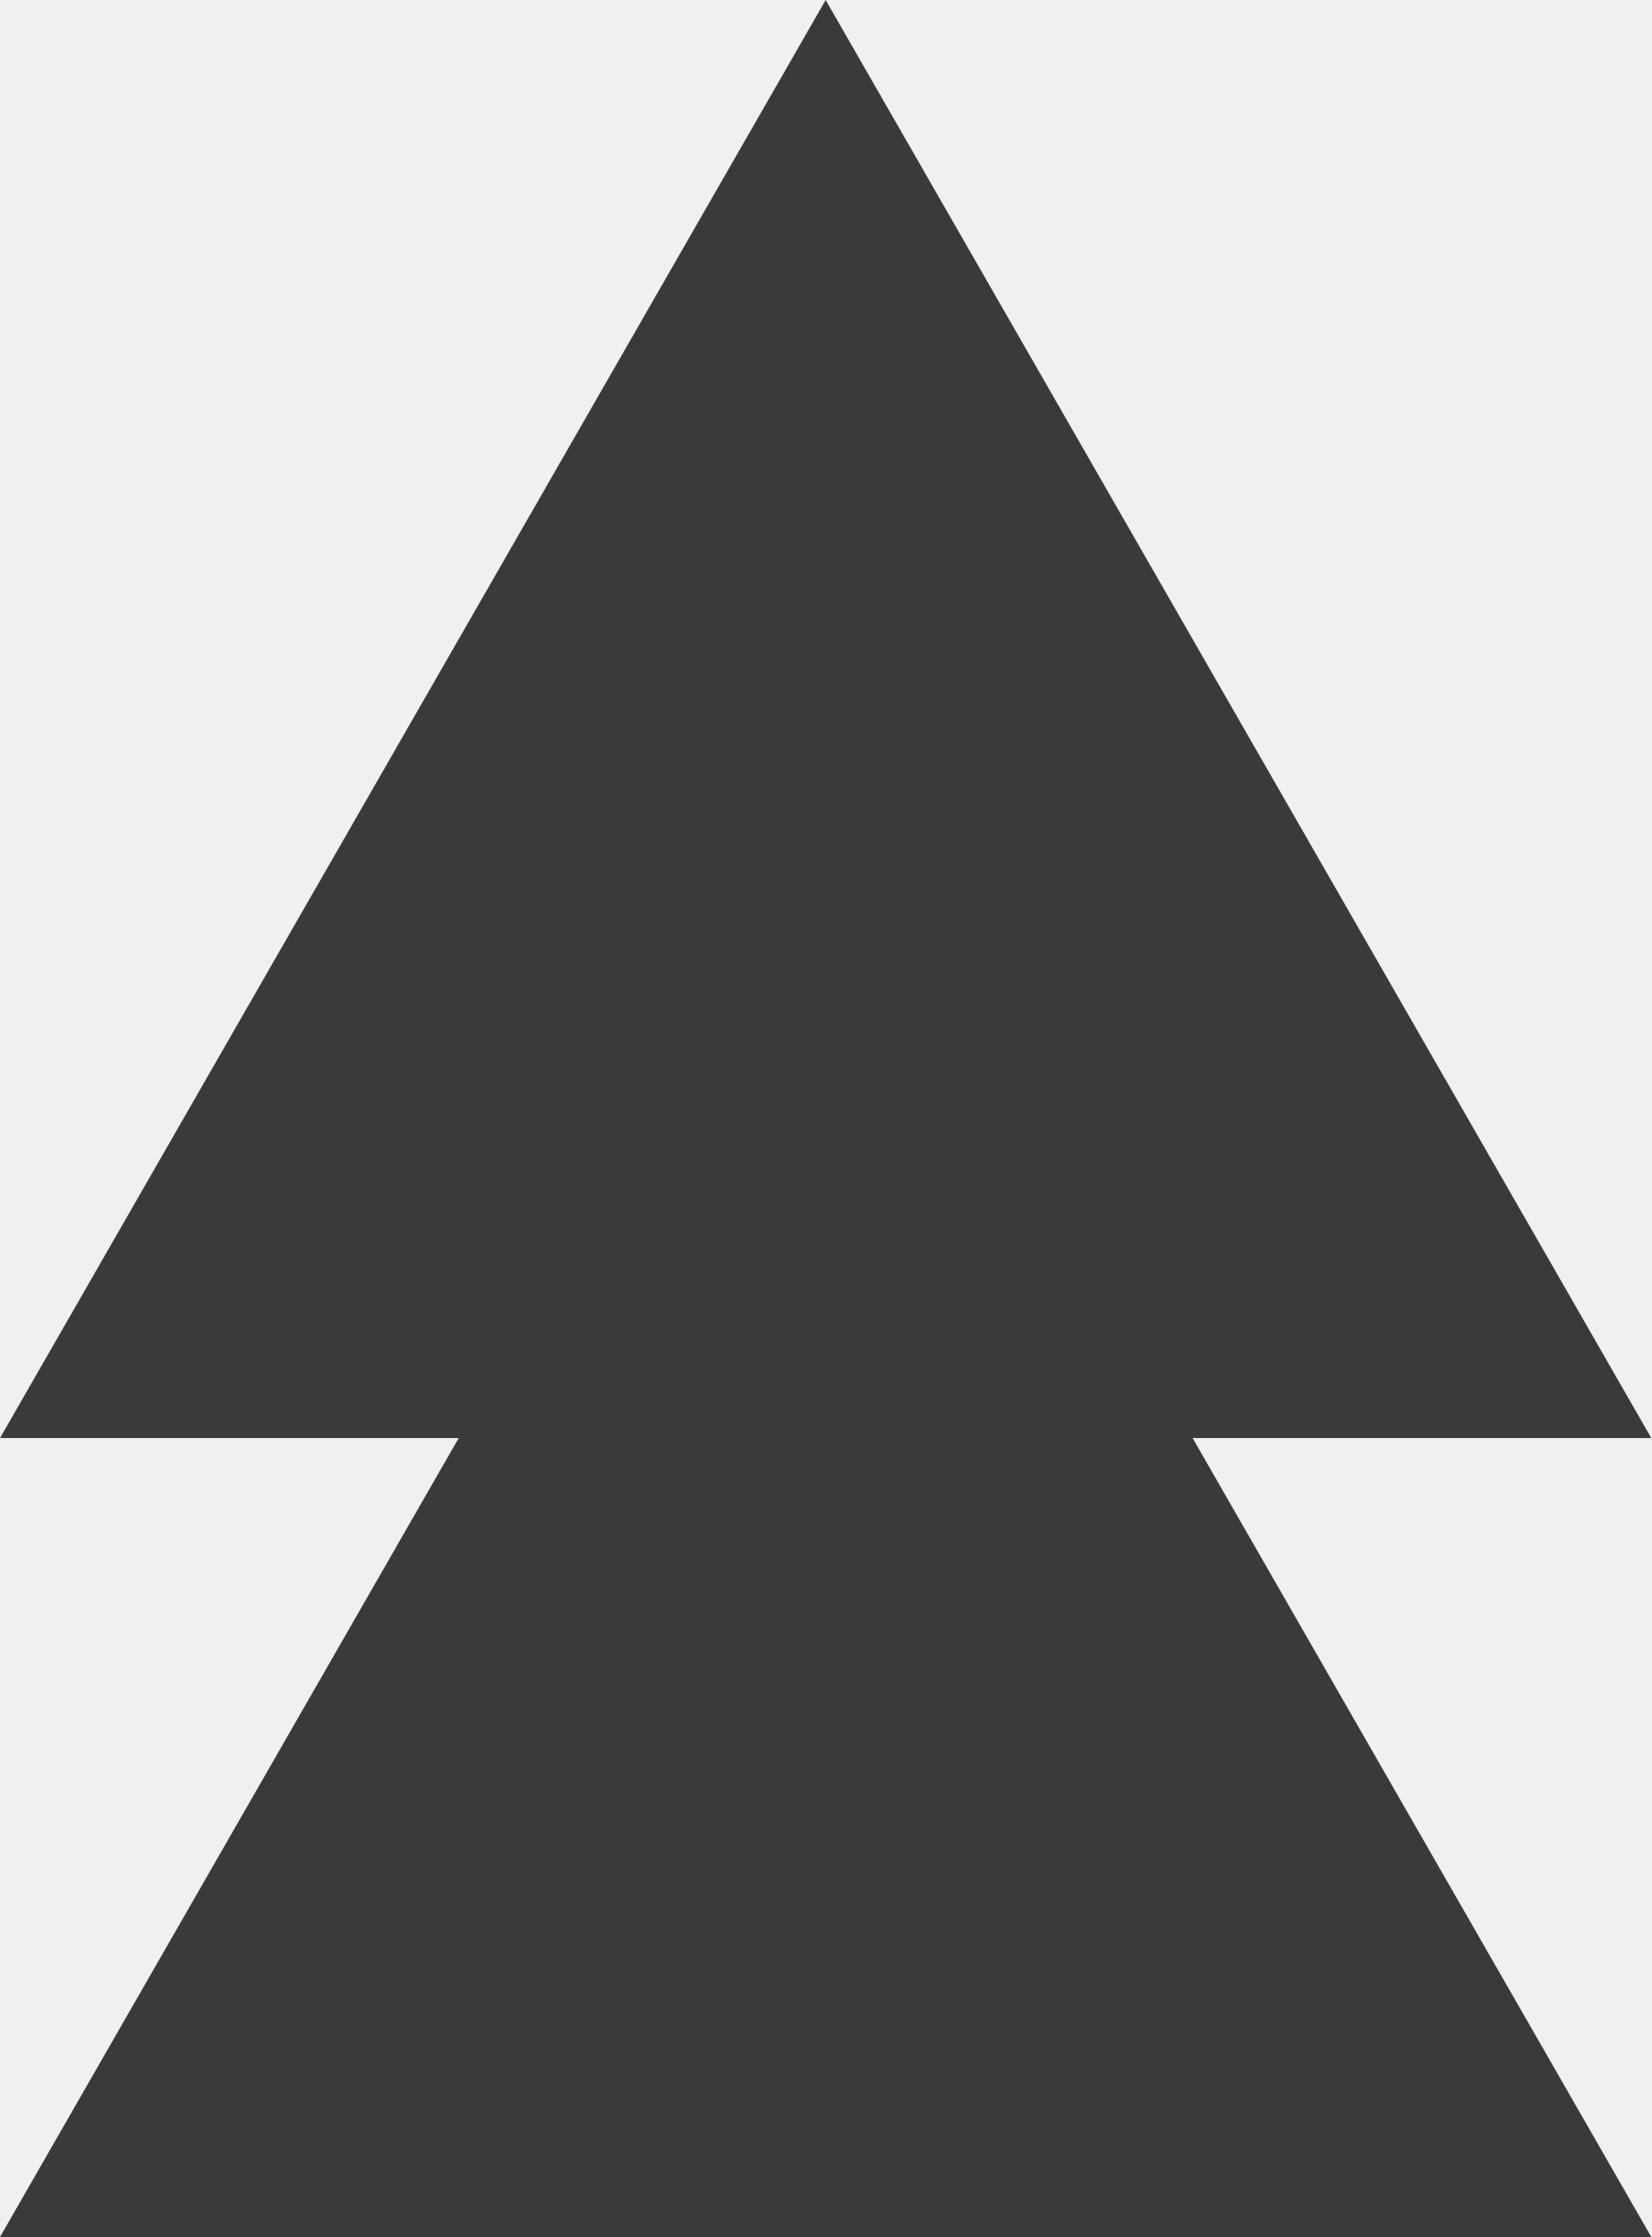
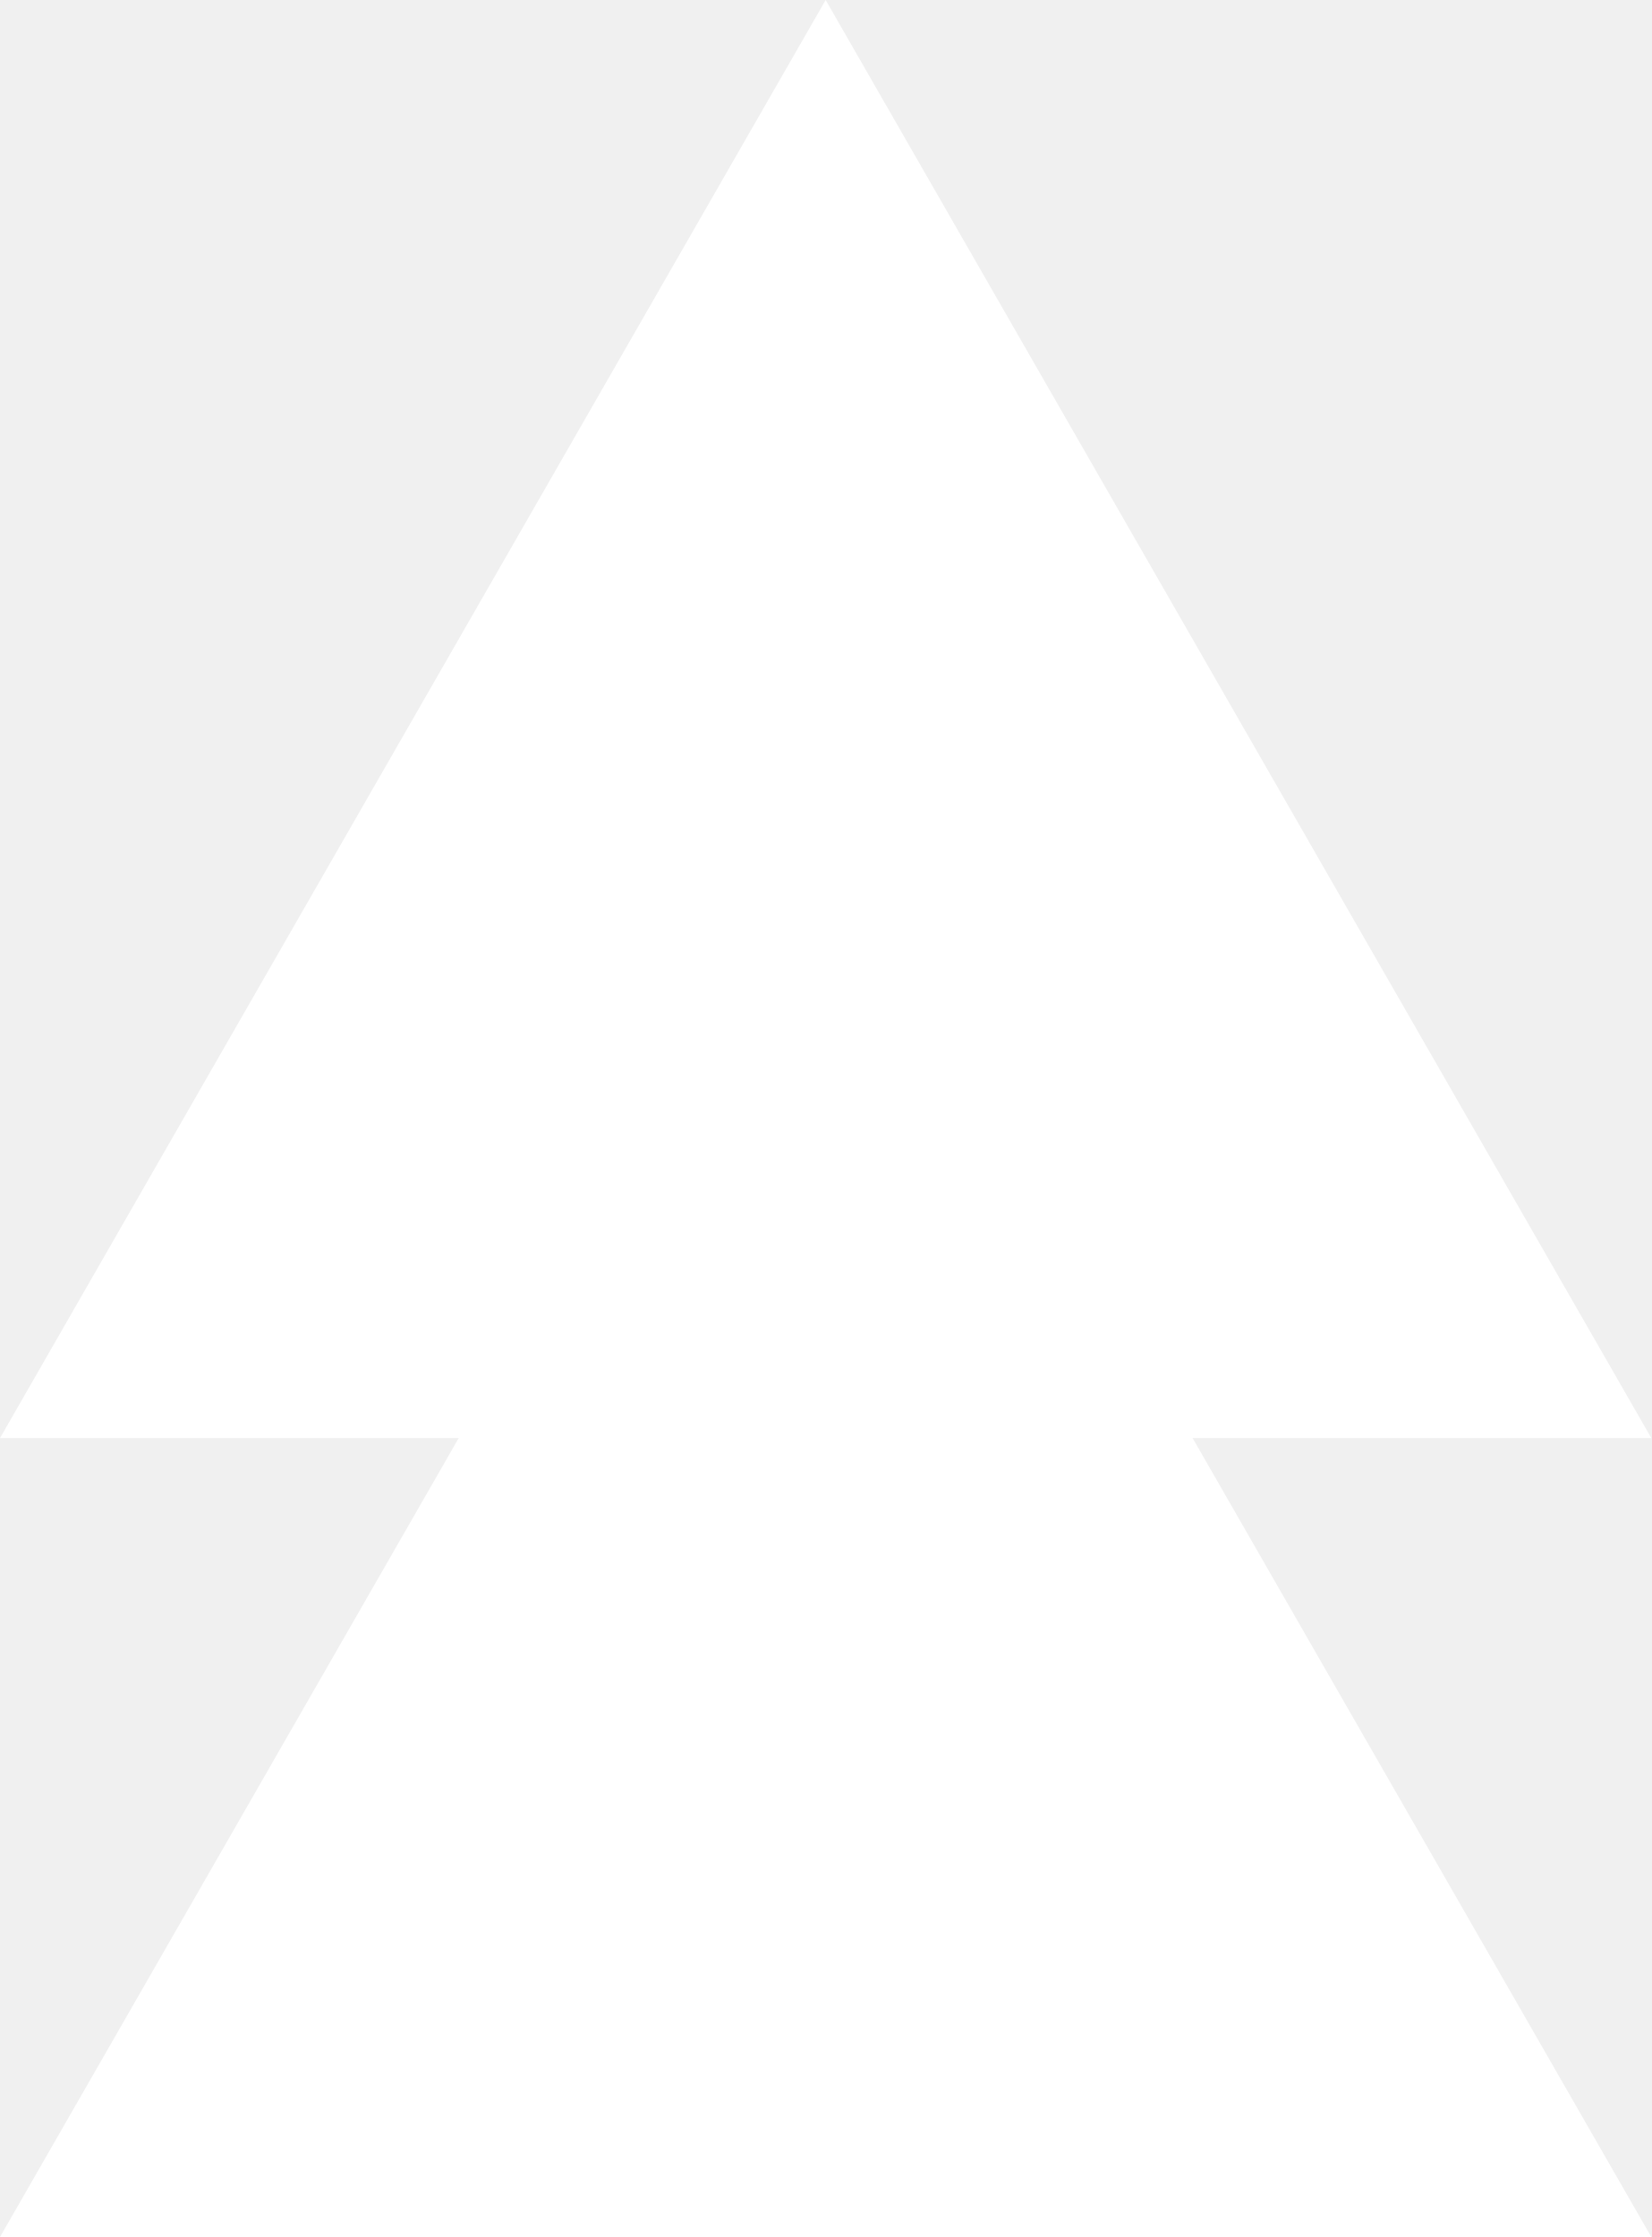
<svg xmlns="http://www.w3.org/2000/svg" width="31" height="42" viewBox="0 0 31 42">
  <defs>
    <clipPath id="clip-path">
      <rect width="31" height="42" fill="none" />
    </clipPath>
  </defs>
  <g id="Componente_1_1" data-name="Componente 1 – 1" clip-path="url(#clip-path)">
-     <path id="Polígono_1" data-name="Polígono 1" d="M15.5,0,31,27H0Z" fill="#3a3a3a" />
-     <path id="Polígono_2" data-name="Polígono 2" d="M15.5,0,31,27H0Z" transform="translate(0 15)" fill="#3a3a3a" />
+     <path id="Polígono_1" data-name="Polígono 1" d="M15.5,0,31,27H0Z" fill="#ffffff" />
+     <path id="Polígono_2" data-name="Polígono 2" d="M15.5,0,31,27H0Z" transform="translate(0 15)" fill="#ffffff" />
  </g>
</svg>
